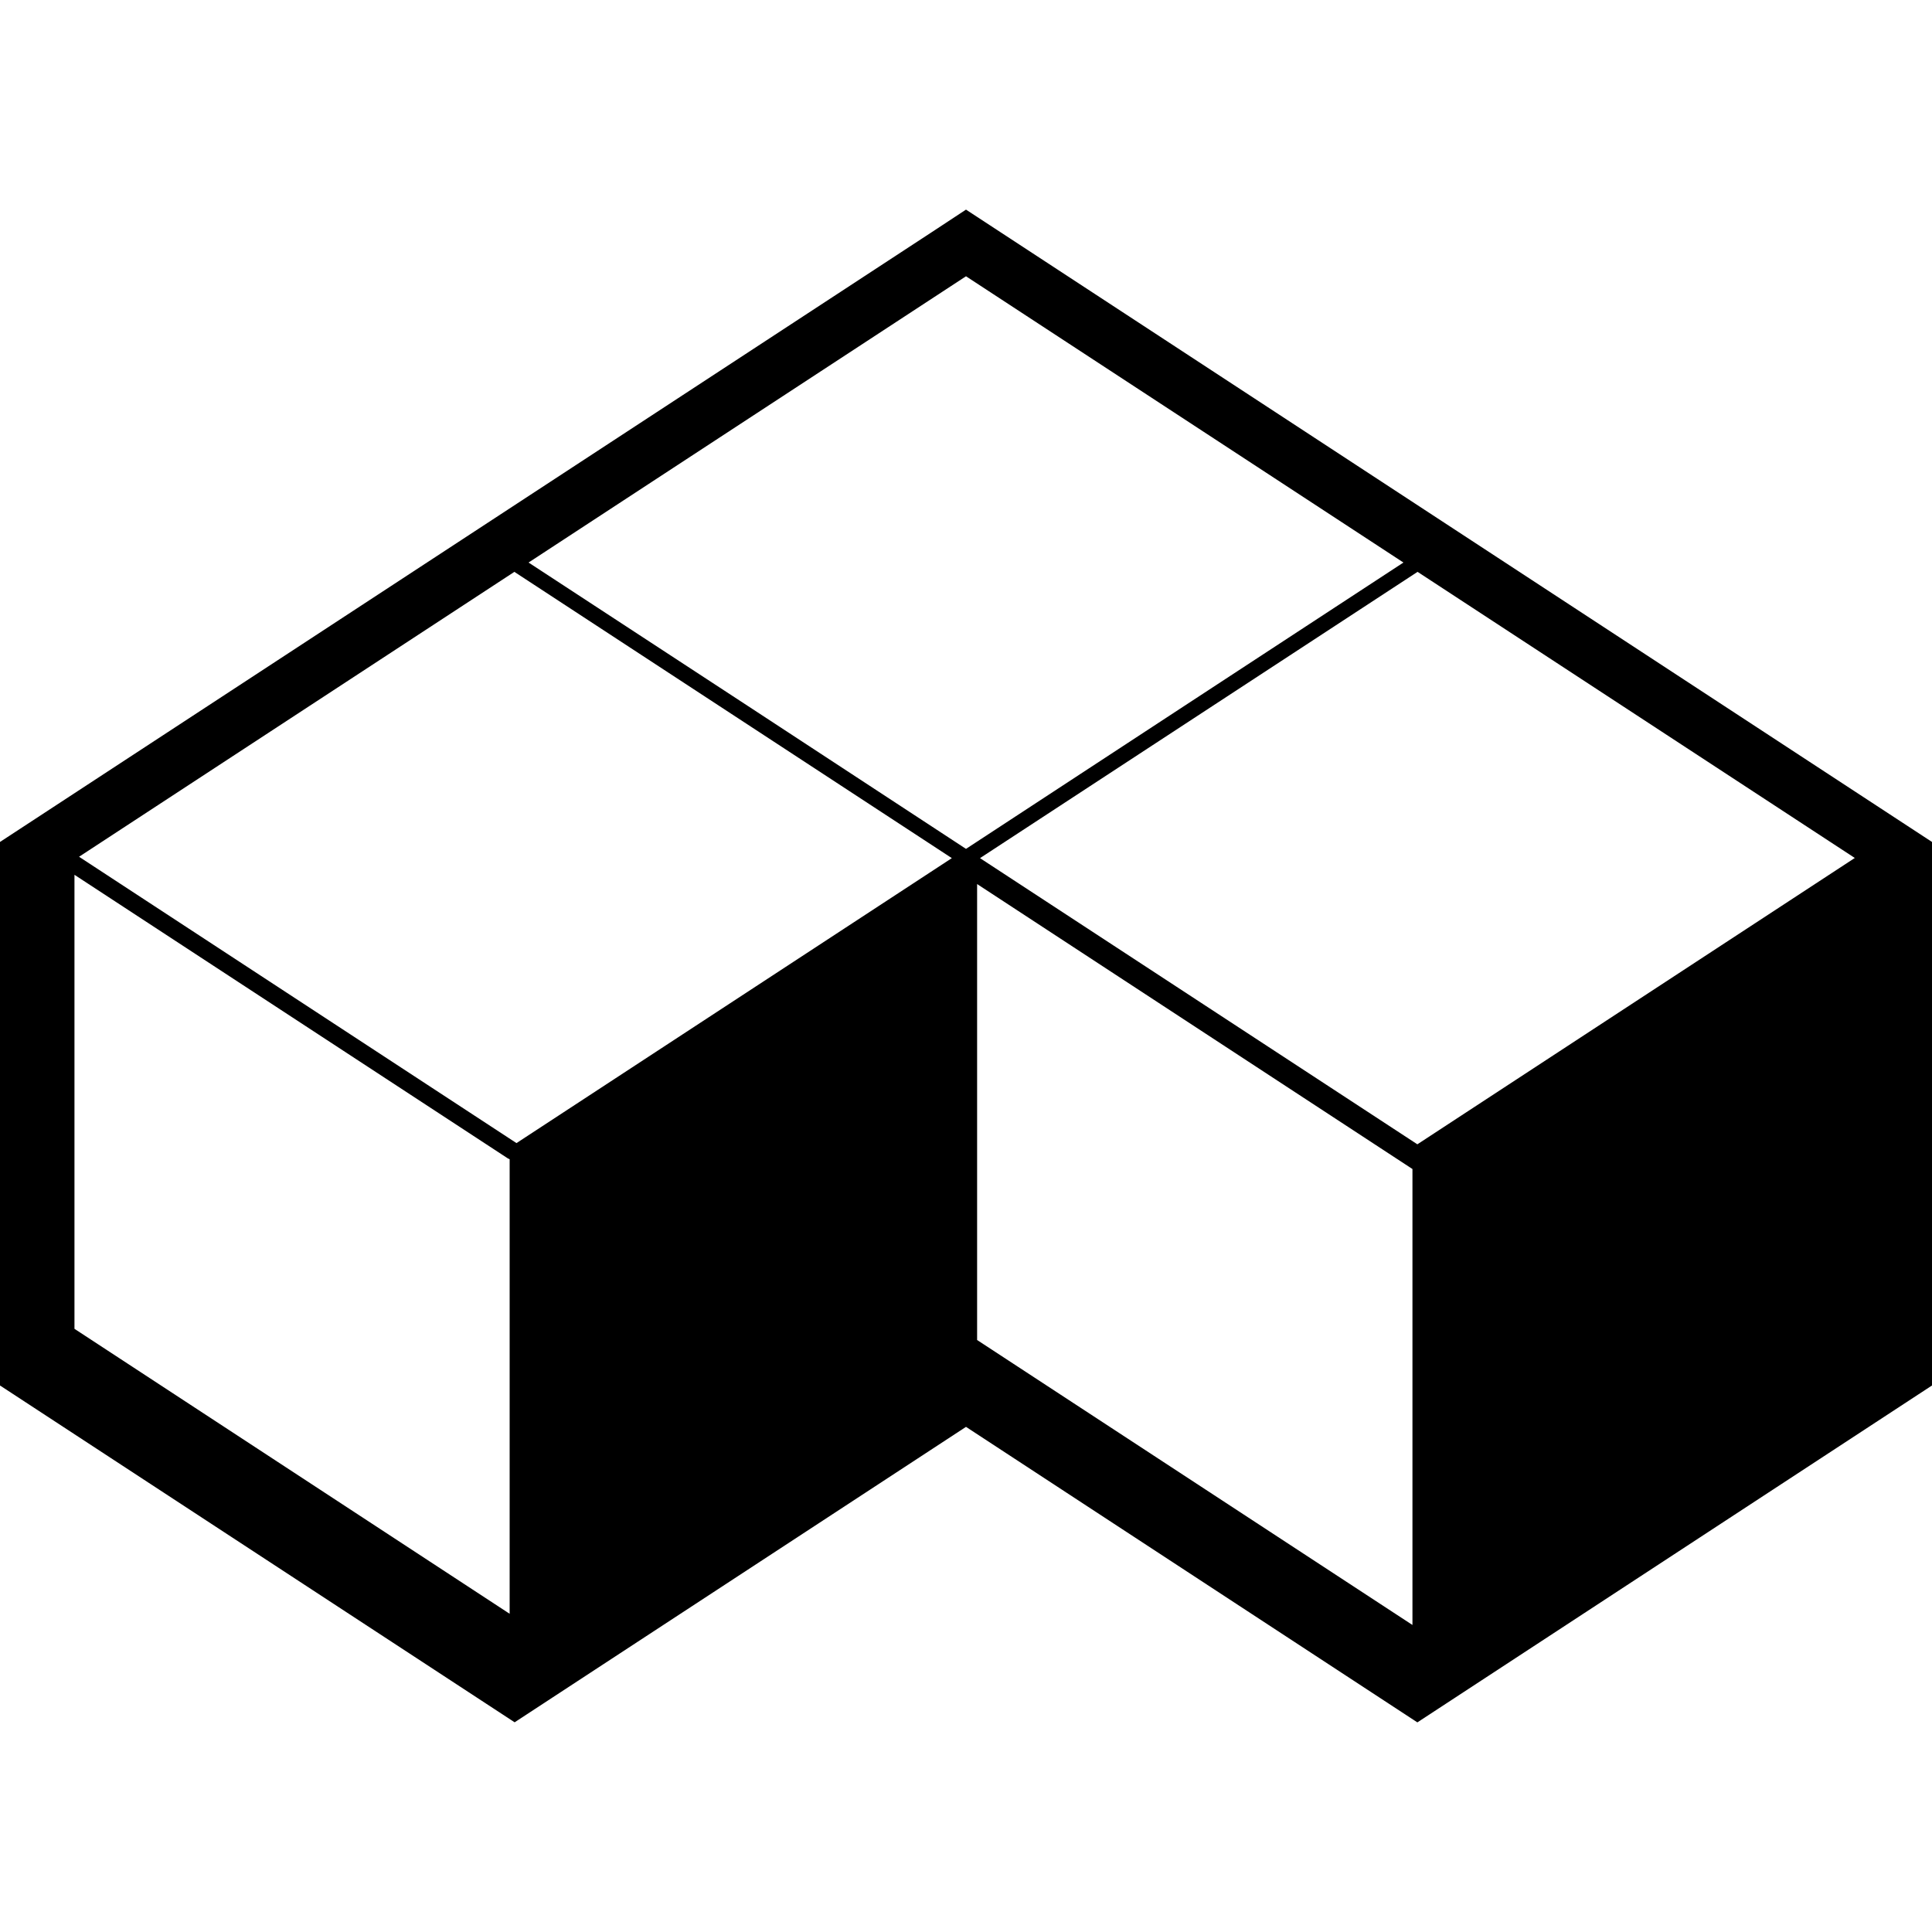
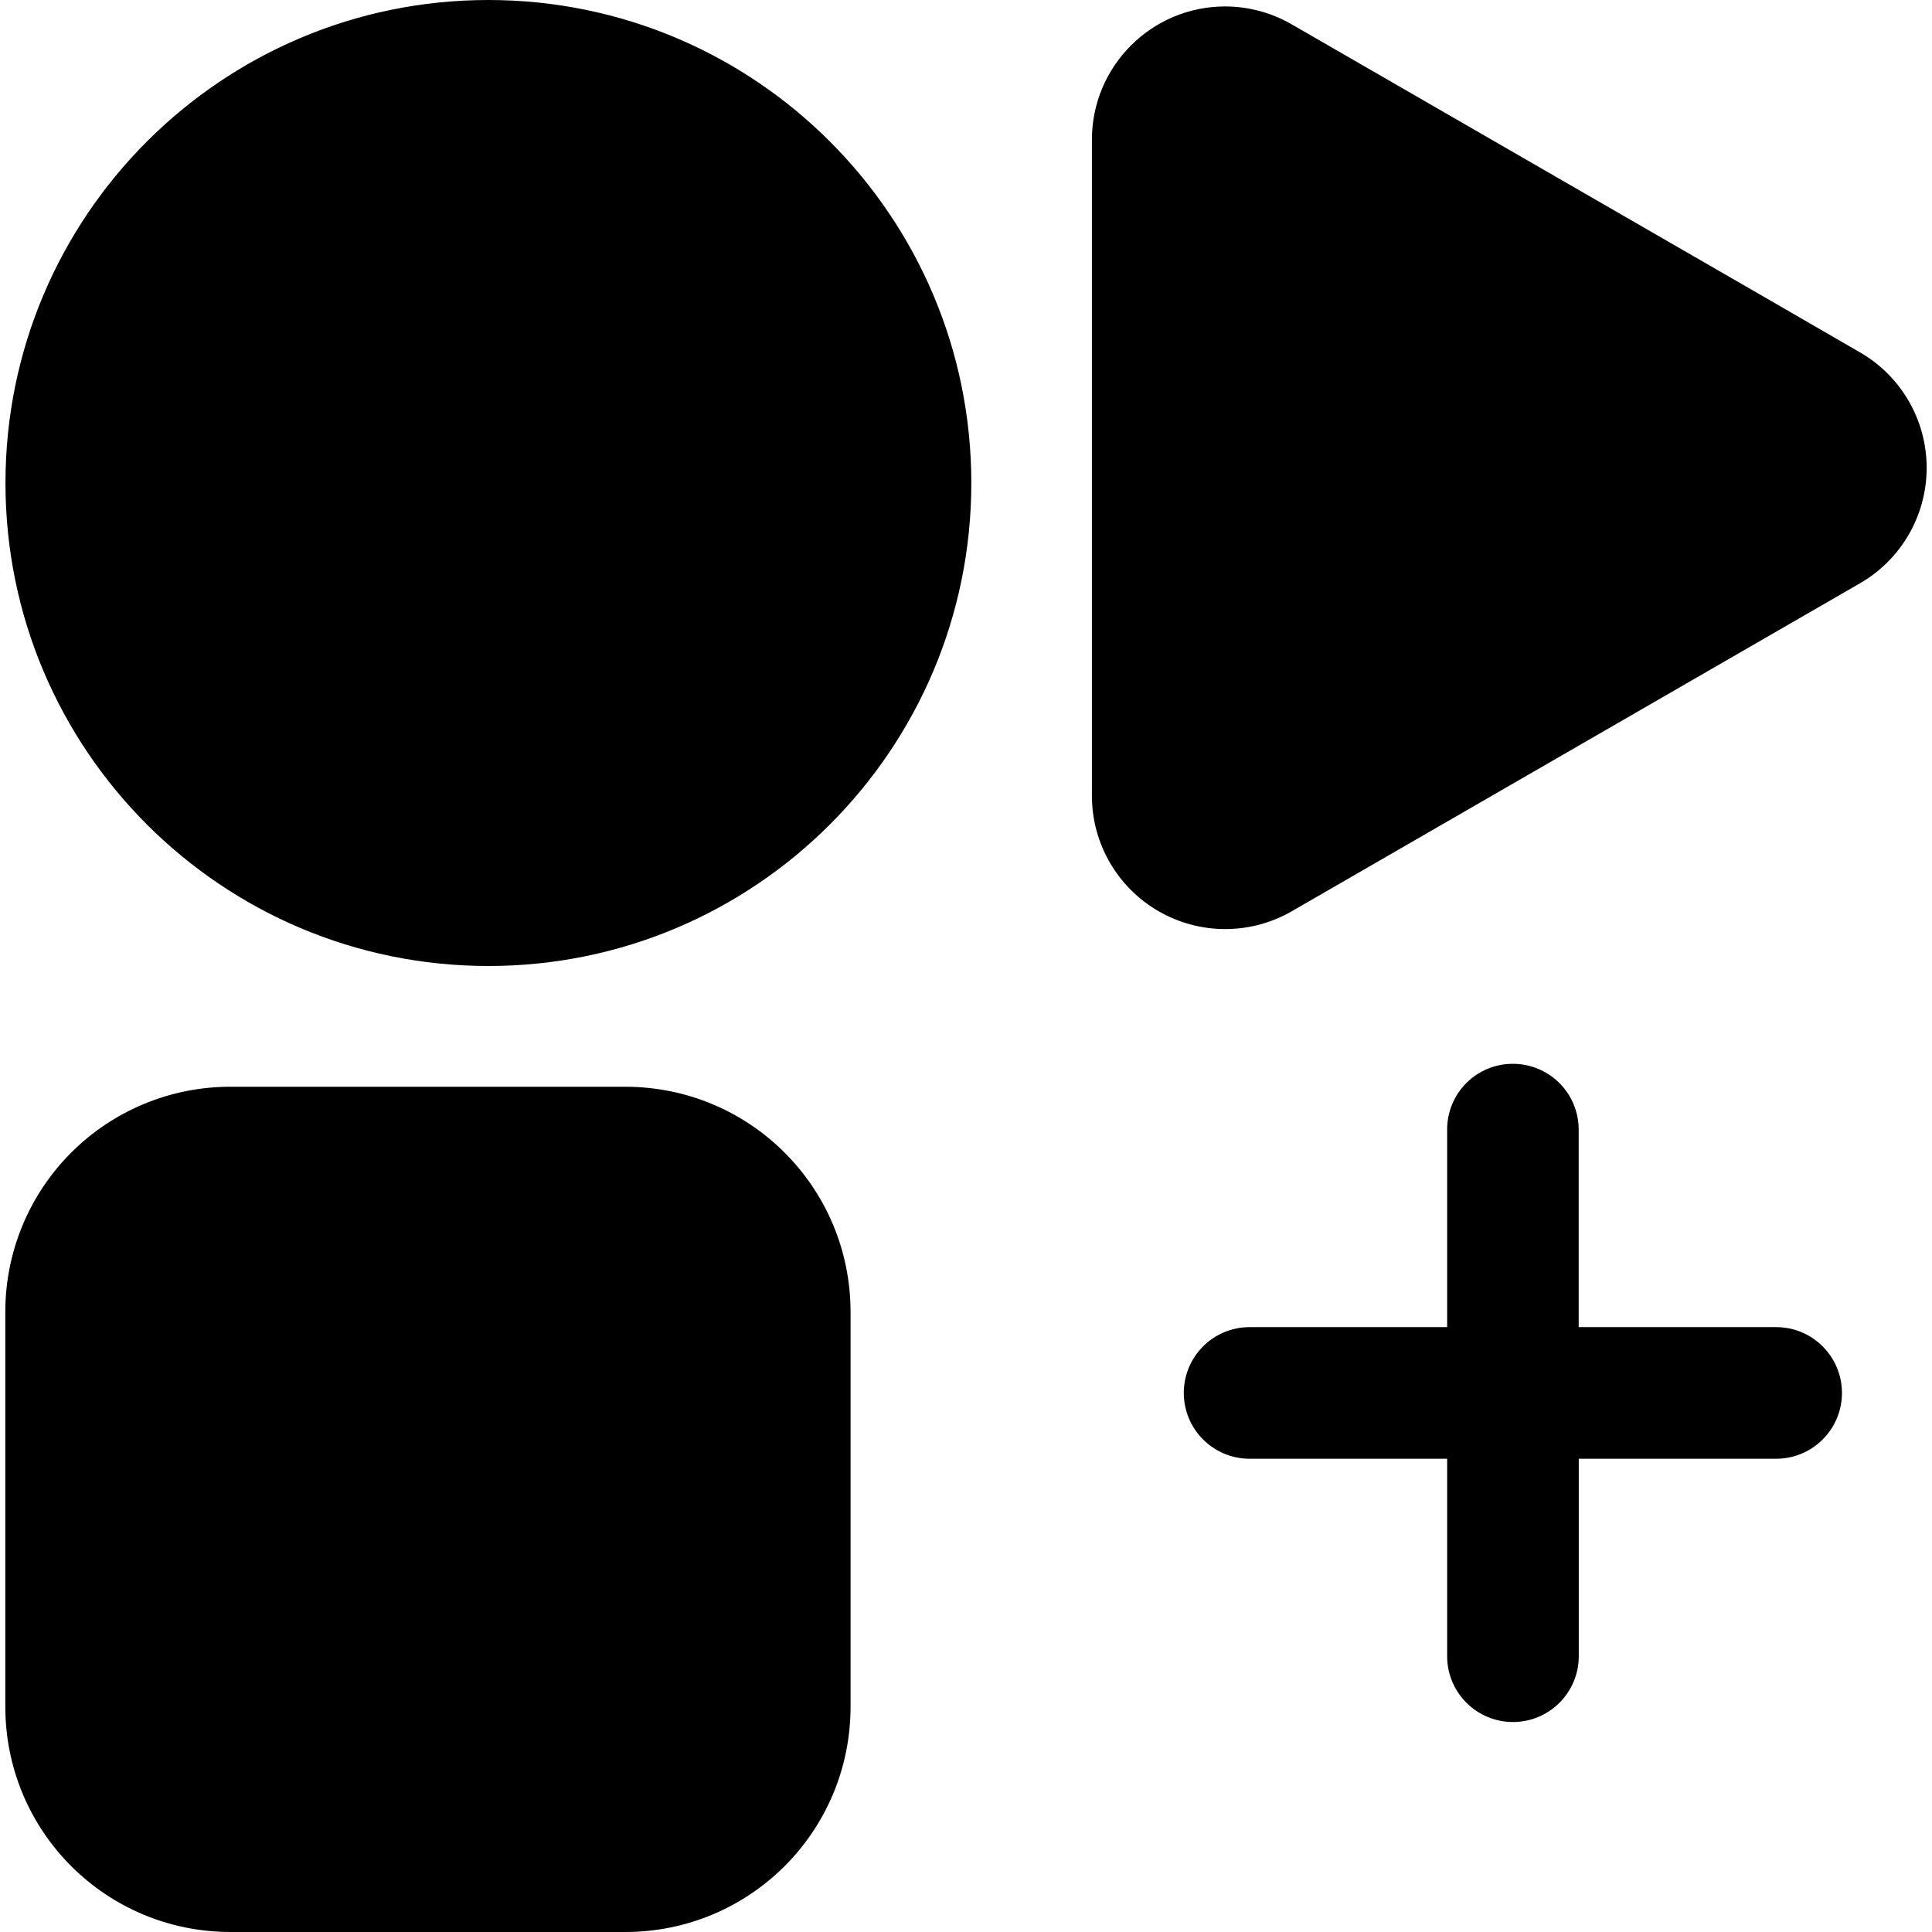
<svg xmlns="http://www.w3.org/2000/svg" width="24" height="24" viewBox="0 0 24 24">
-   <path fill="currentColor" d="m12 2.604l-.43.283L0 10.459v6.752l6.393 4.184L12 17.725l5.607 3.671L24 17.211v-6.752L12 2.604zm0 .828l5.434 3.556l-2.717 1.778L12 10.545l-2.717-1.78l-2.717-1.777L12 3.432zM6.39 7.104l5.434 3.556l-5.408 3.54l-5.434-3.557l5.409-3.54zm11.22 0l5.431 3.554l-5.434 3.557l-5.433-3.555l5.435-3.556zM.925 10.867l5.379 3.52a.123.08 0 0 0 .027.013v5.647l-5.406-3.54v-5.64zm11.213.115l5.408 3.54v5.664l-5.408-3.54v-5.664z" />
+   <path fill="currentColor" d="M6.068 0a6 6 0 0 0-6 6 6 6 0 0 0 6 6 6 6 0 0 0 5.998-6 6 6 0 0 0-5.998-6Zm9.15.08a1.656 1.656 0 0 0-1.654 1.656v8.15a1.656 1.656 0 0 0 2.483 1.434l7.058-4.074a1.656 1.656 0 0 0 0-2.869l-1.044-.604-6.014-3.47a1.656 1.656 0 0 0-.828-.223Zm3.575 13.135a.815.815 0 0 0-.816.818v2.453h-2.454a.817.817 0 1 0 0 1.635h2.454v2.453a.817.817 0 1 0 1.635 0v-2.453h2.452a.817.817 0 1 0 0-1.635h-2.453v-2.453a.817.817 0 0 0-.818-.818zM2.865 13.5a2.794 2.794 0 0 0-2.799 2.8v4.9c0 1.55 1.248 2.8 2.8 2.8h4.9c1.55 0 2.8-1.25 2.8-2.8v-4.9c0-1.55-1.25-2.8-2.8-2.8Z" />
</svg>
